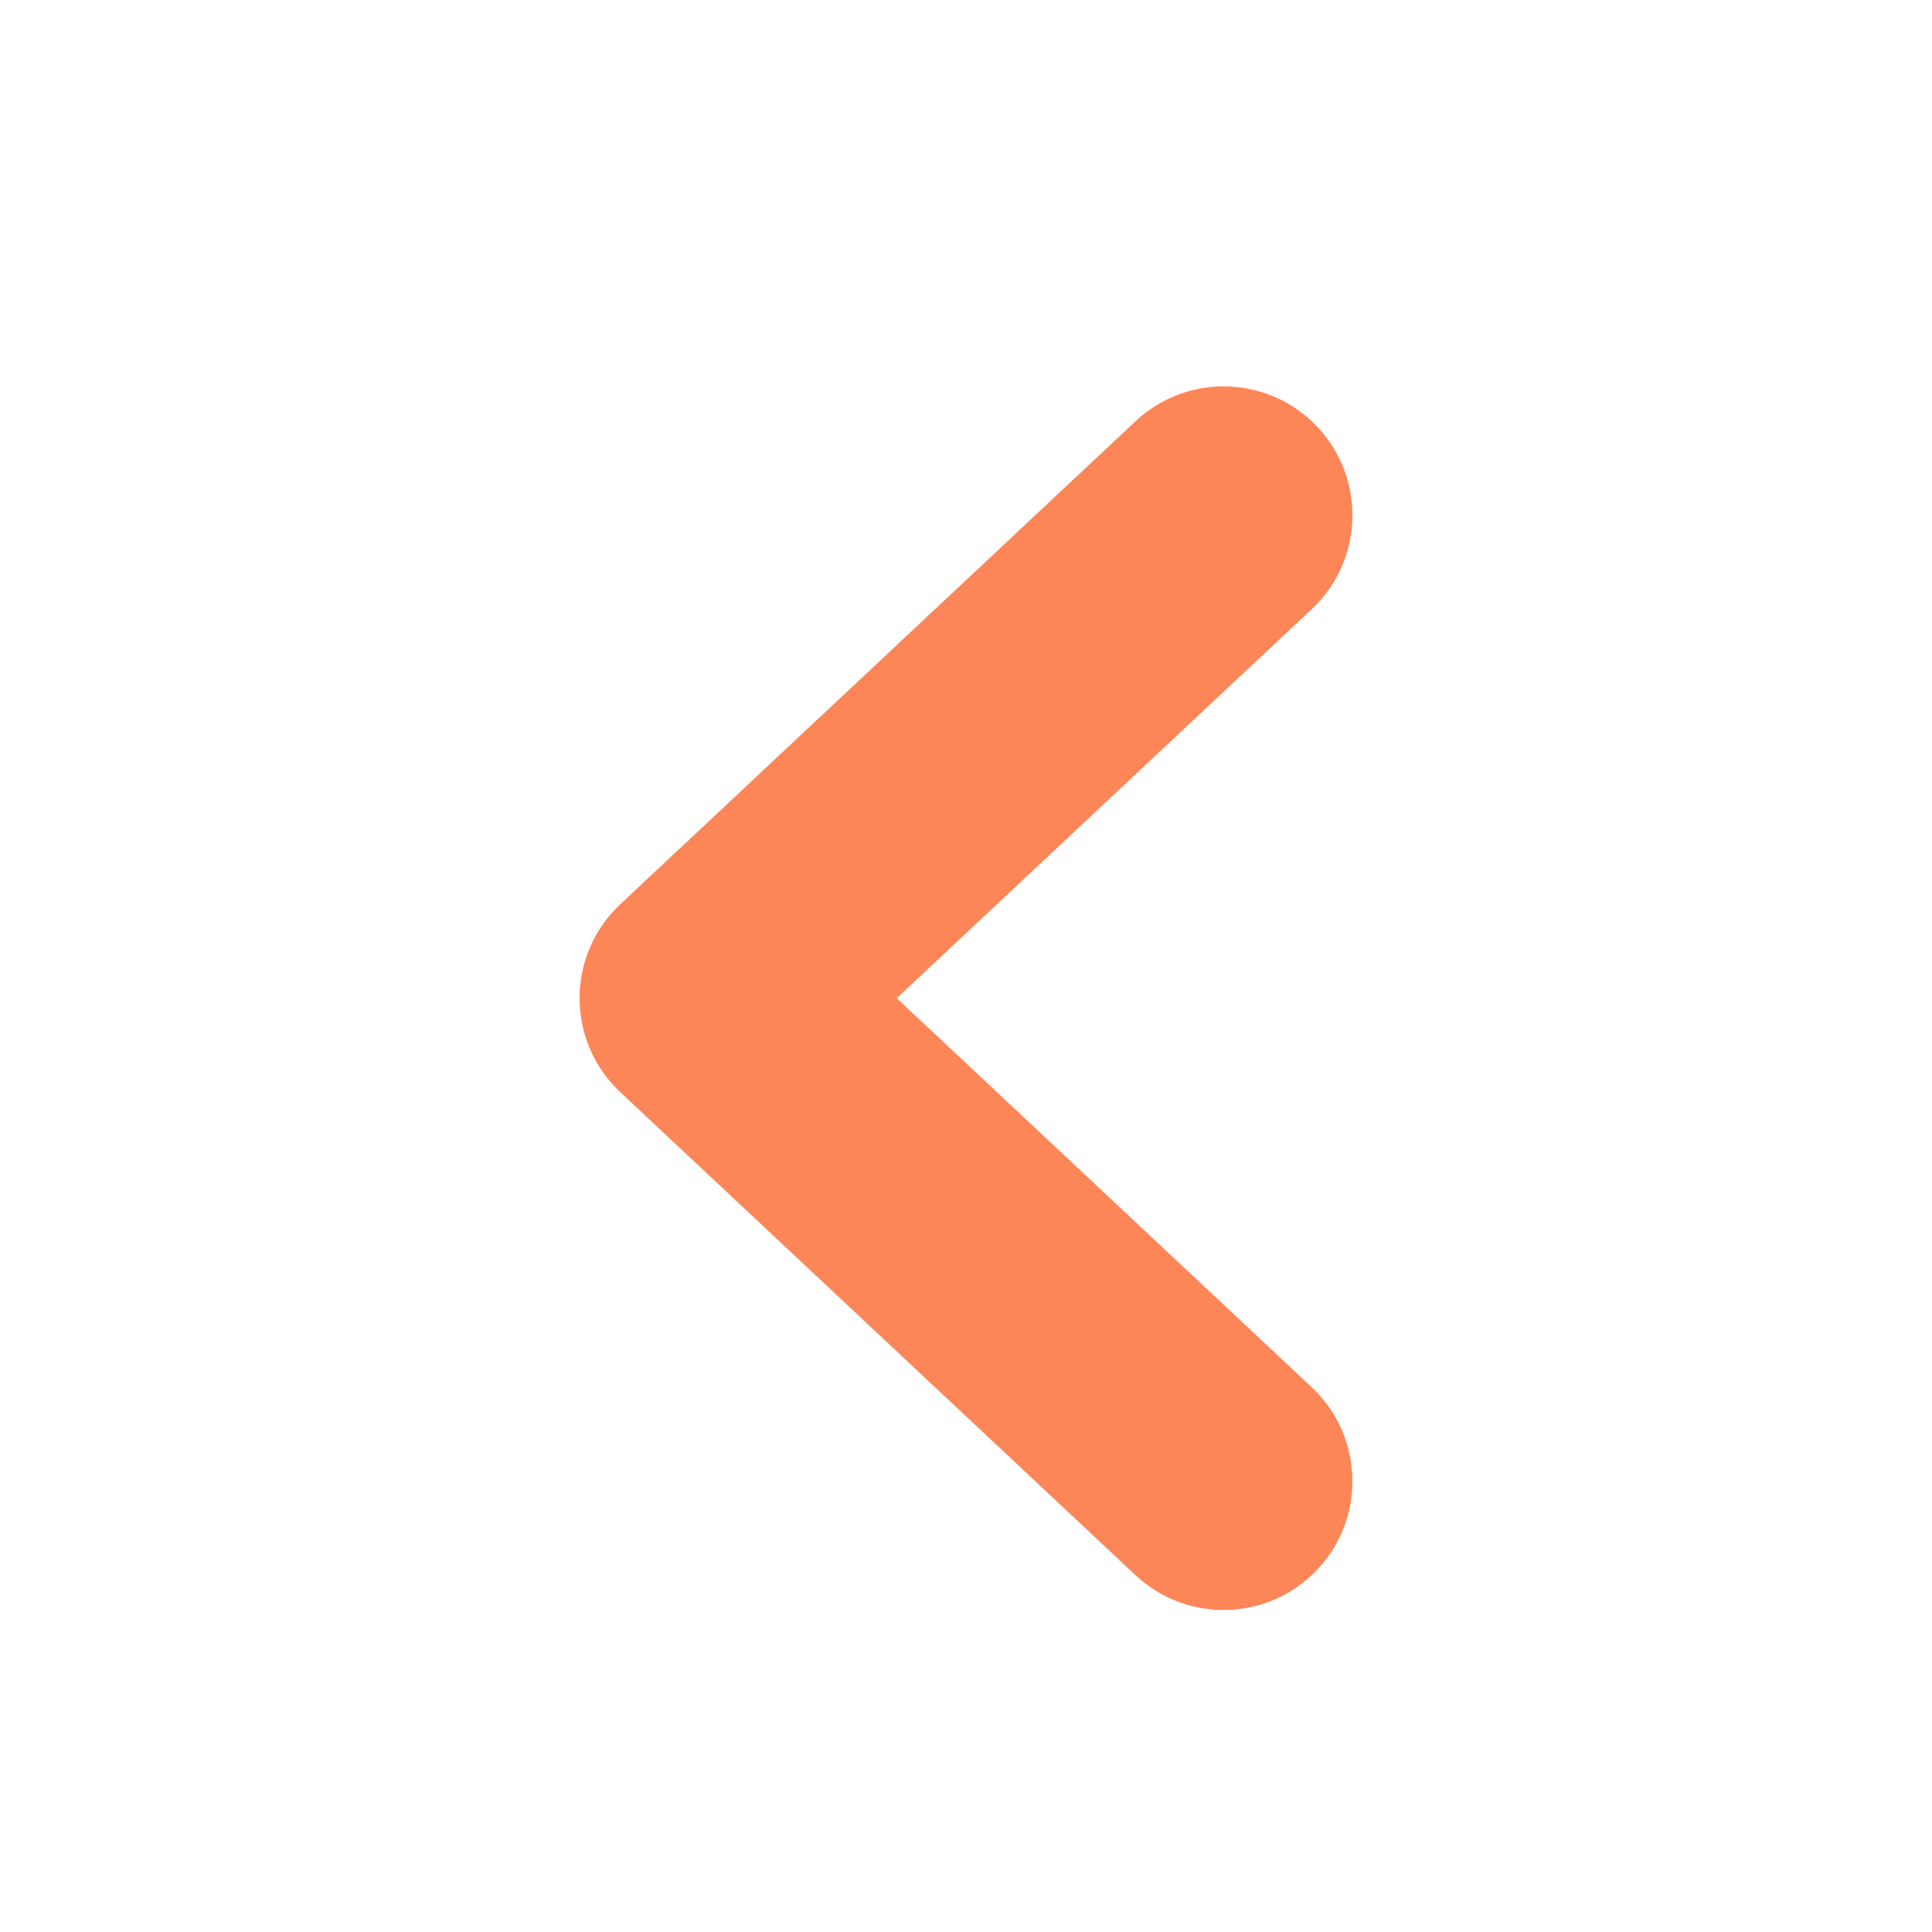
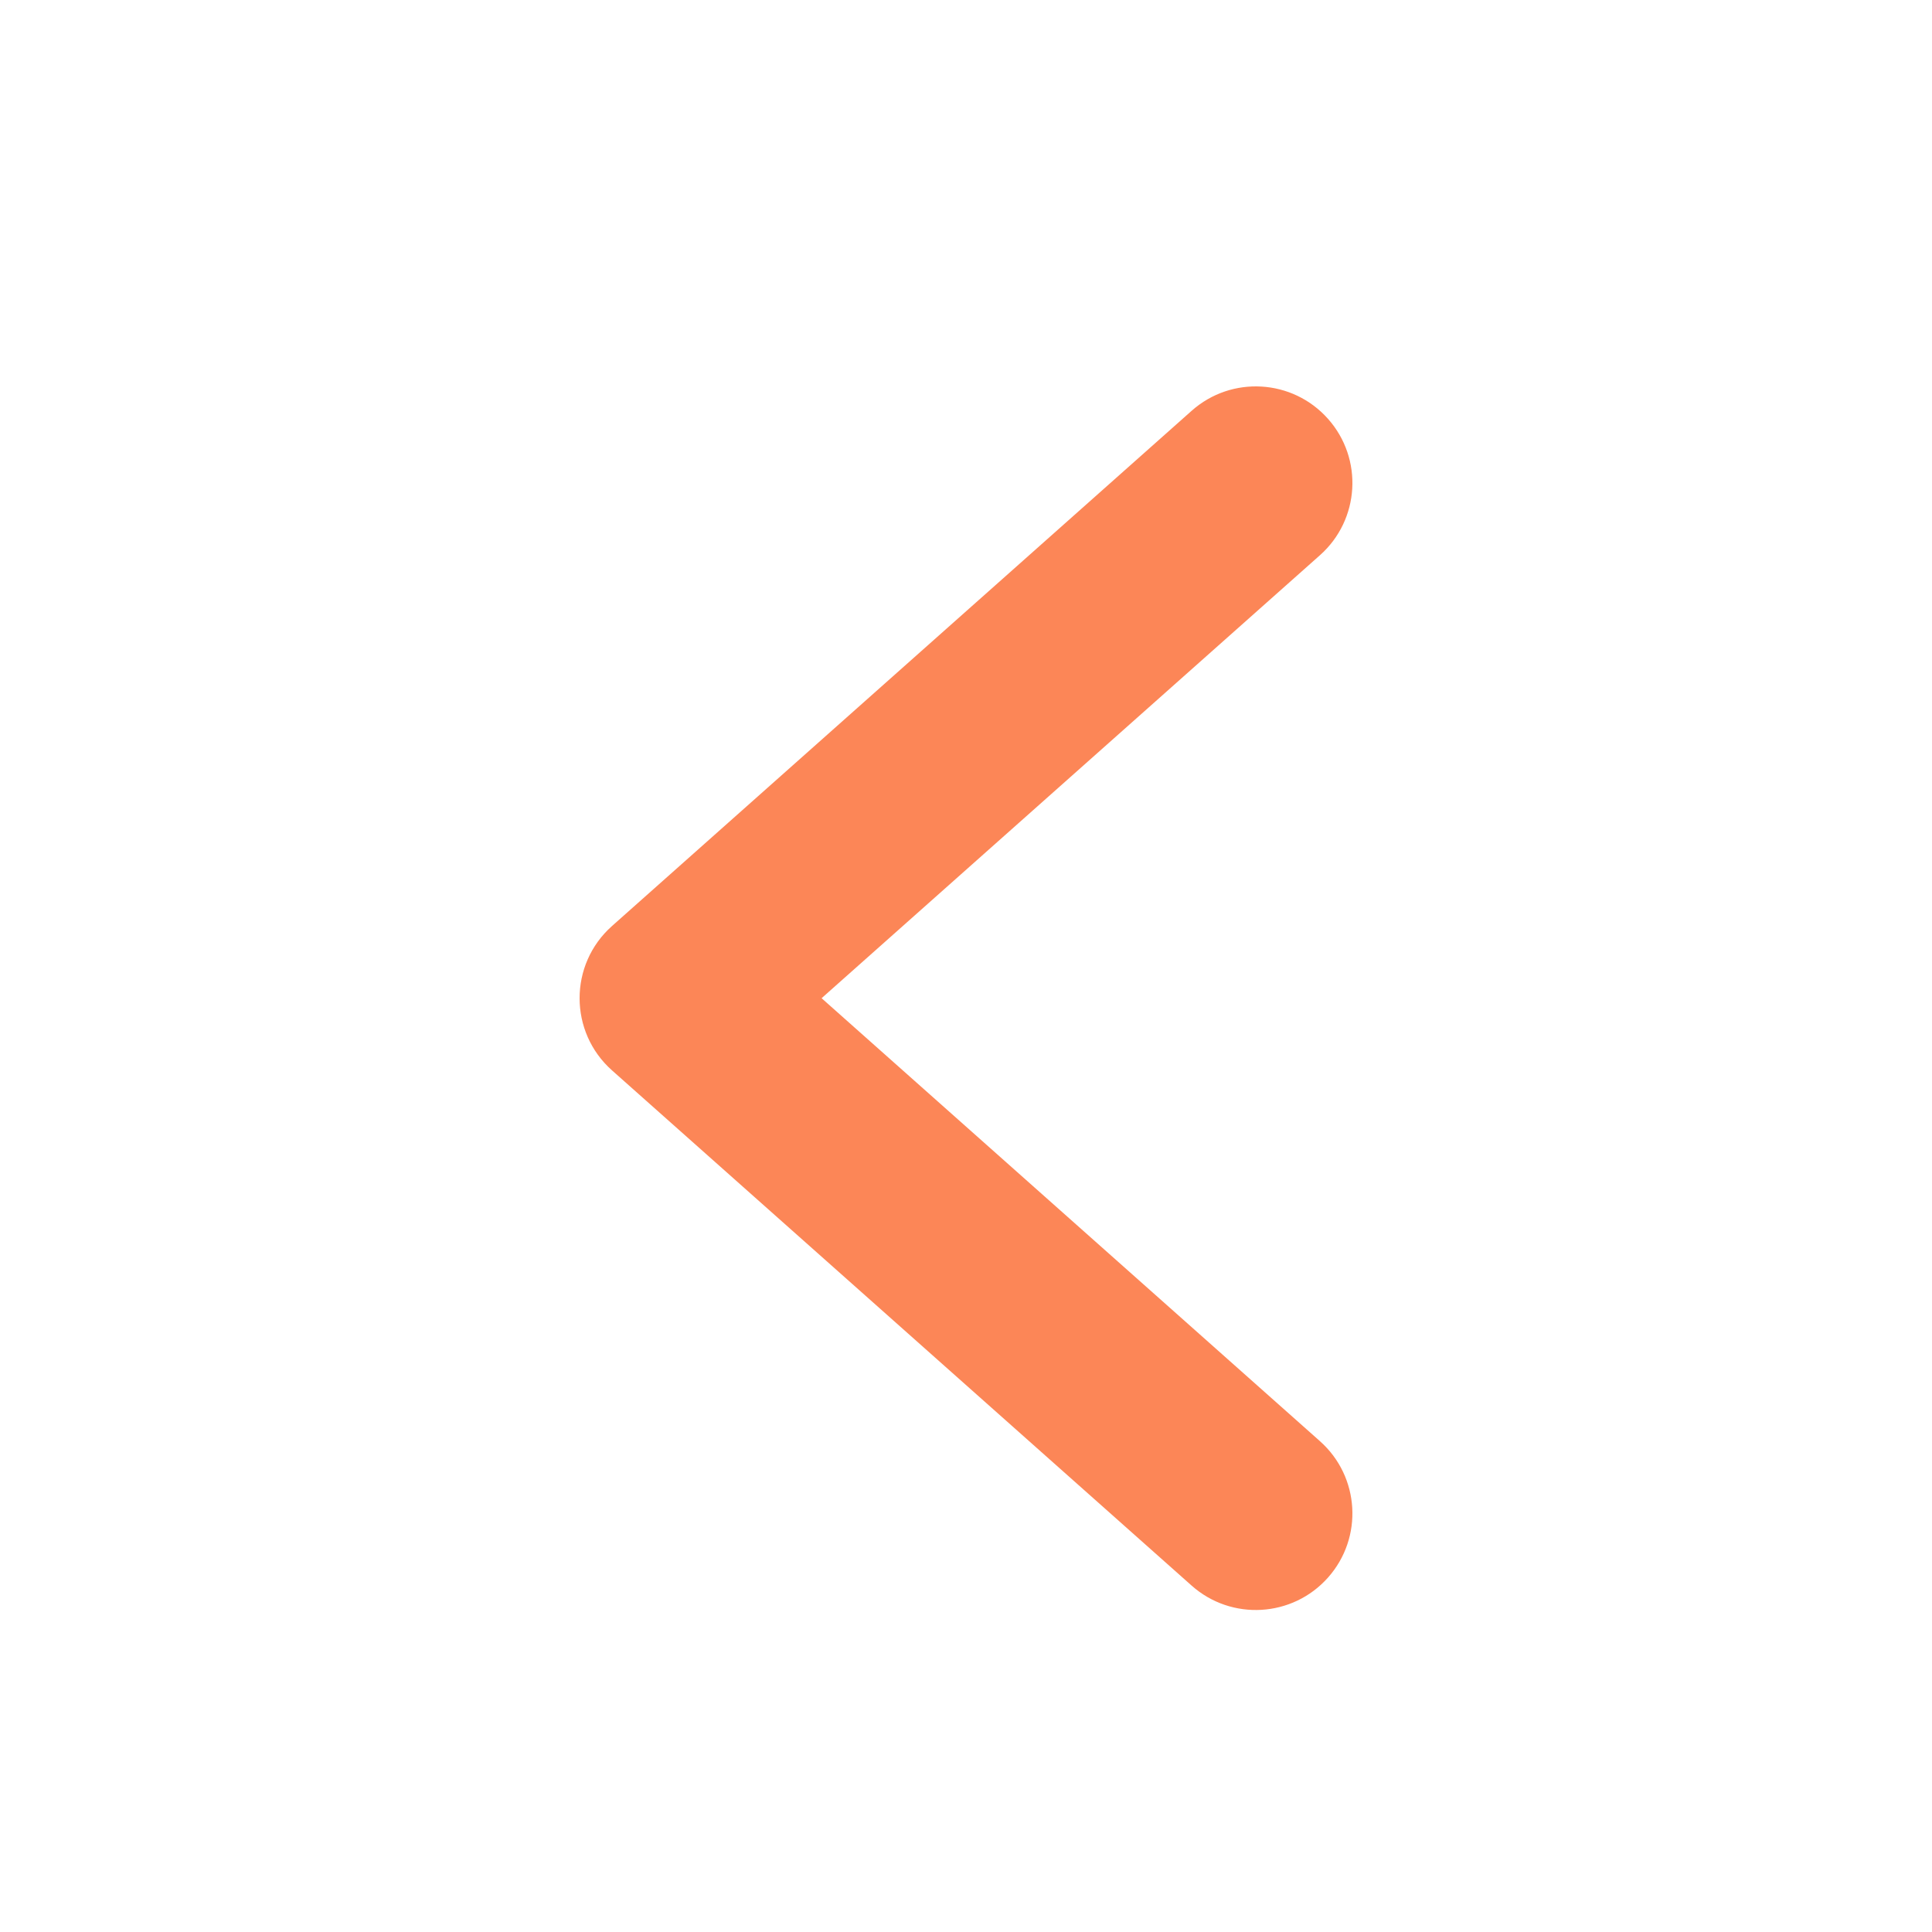
<svg xmlns="http://www.w3.org/2000/svg" width="240" height="240" viewBox="0 0 240 240">
-   <path fill="#FC8657" d="M77.057,75.673 C70.61,69.629 70.284,59.504 76.327,53.057 C82.371,46.61 92.496,46.284 98.943,52.327 L162.943,112.327 C169.686,118.649 169.686,129.351 162.943,135.673 L98.943,195.673 C92.496,201.716 82.371,201.39 76.327,194.943 C70.284,188.496 70.61,178.371 77.057,172.327 L128.606,124 L77.057,75.673 Z" transform="matrix(-1 0 0 1 240 0)" />
+   <path fill="#FC8657" d="M76.028,68.969 C71.074,64.566 70.628,56.981 75.031,52.028 C79.434,47.074 87.019,46.628 91.972,51.031 L163.972,115.031 C169.343,119.805 169.343,128.195 163.972,132.969 L91.972,196.969 C87.019,201.372 79.434,200.926 75.031,195.972 C70.628,191.019 71.074,183.434 76.028,179.031 L137.938,124 L76.028,68.969 Z" transform="matrix(-1 0 0 1 240 0)" />
</svg>
